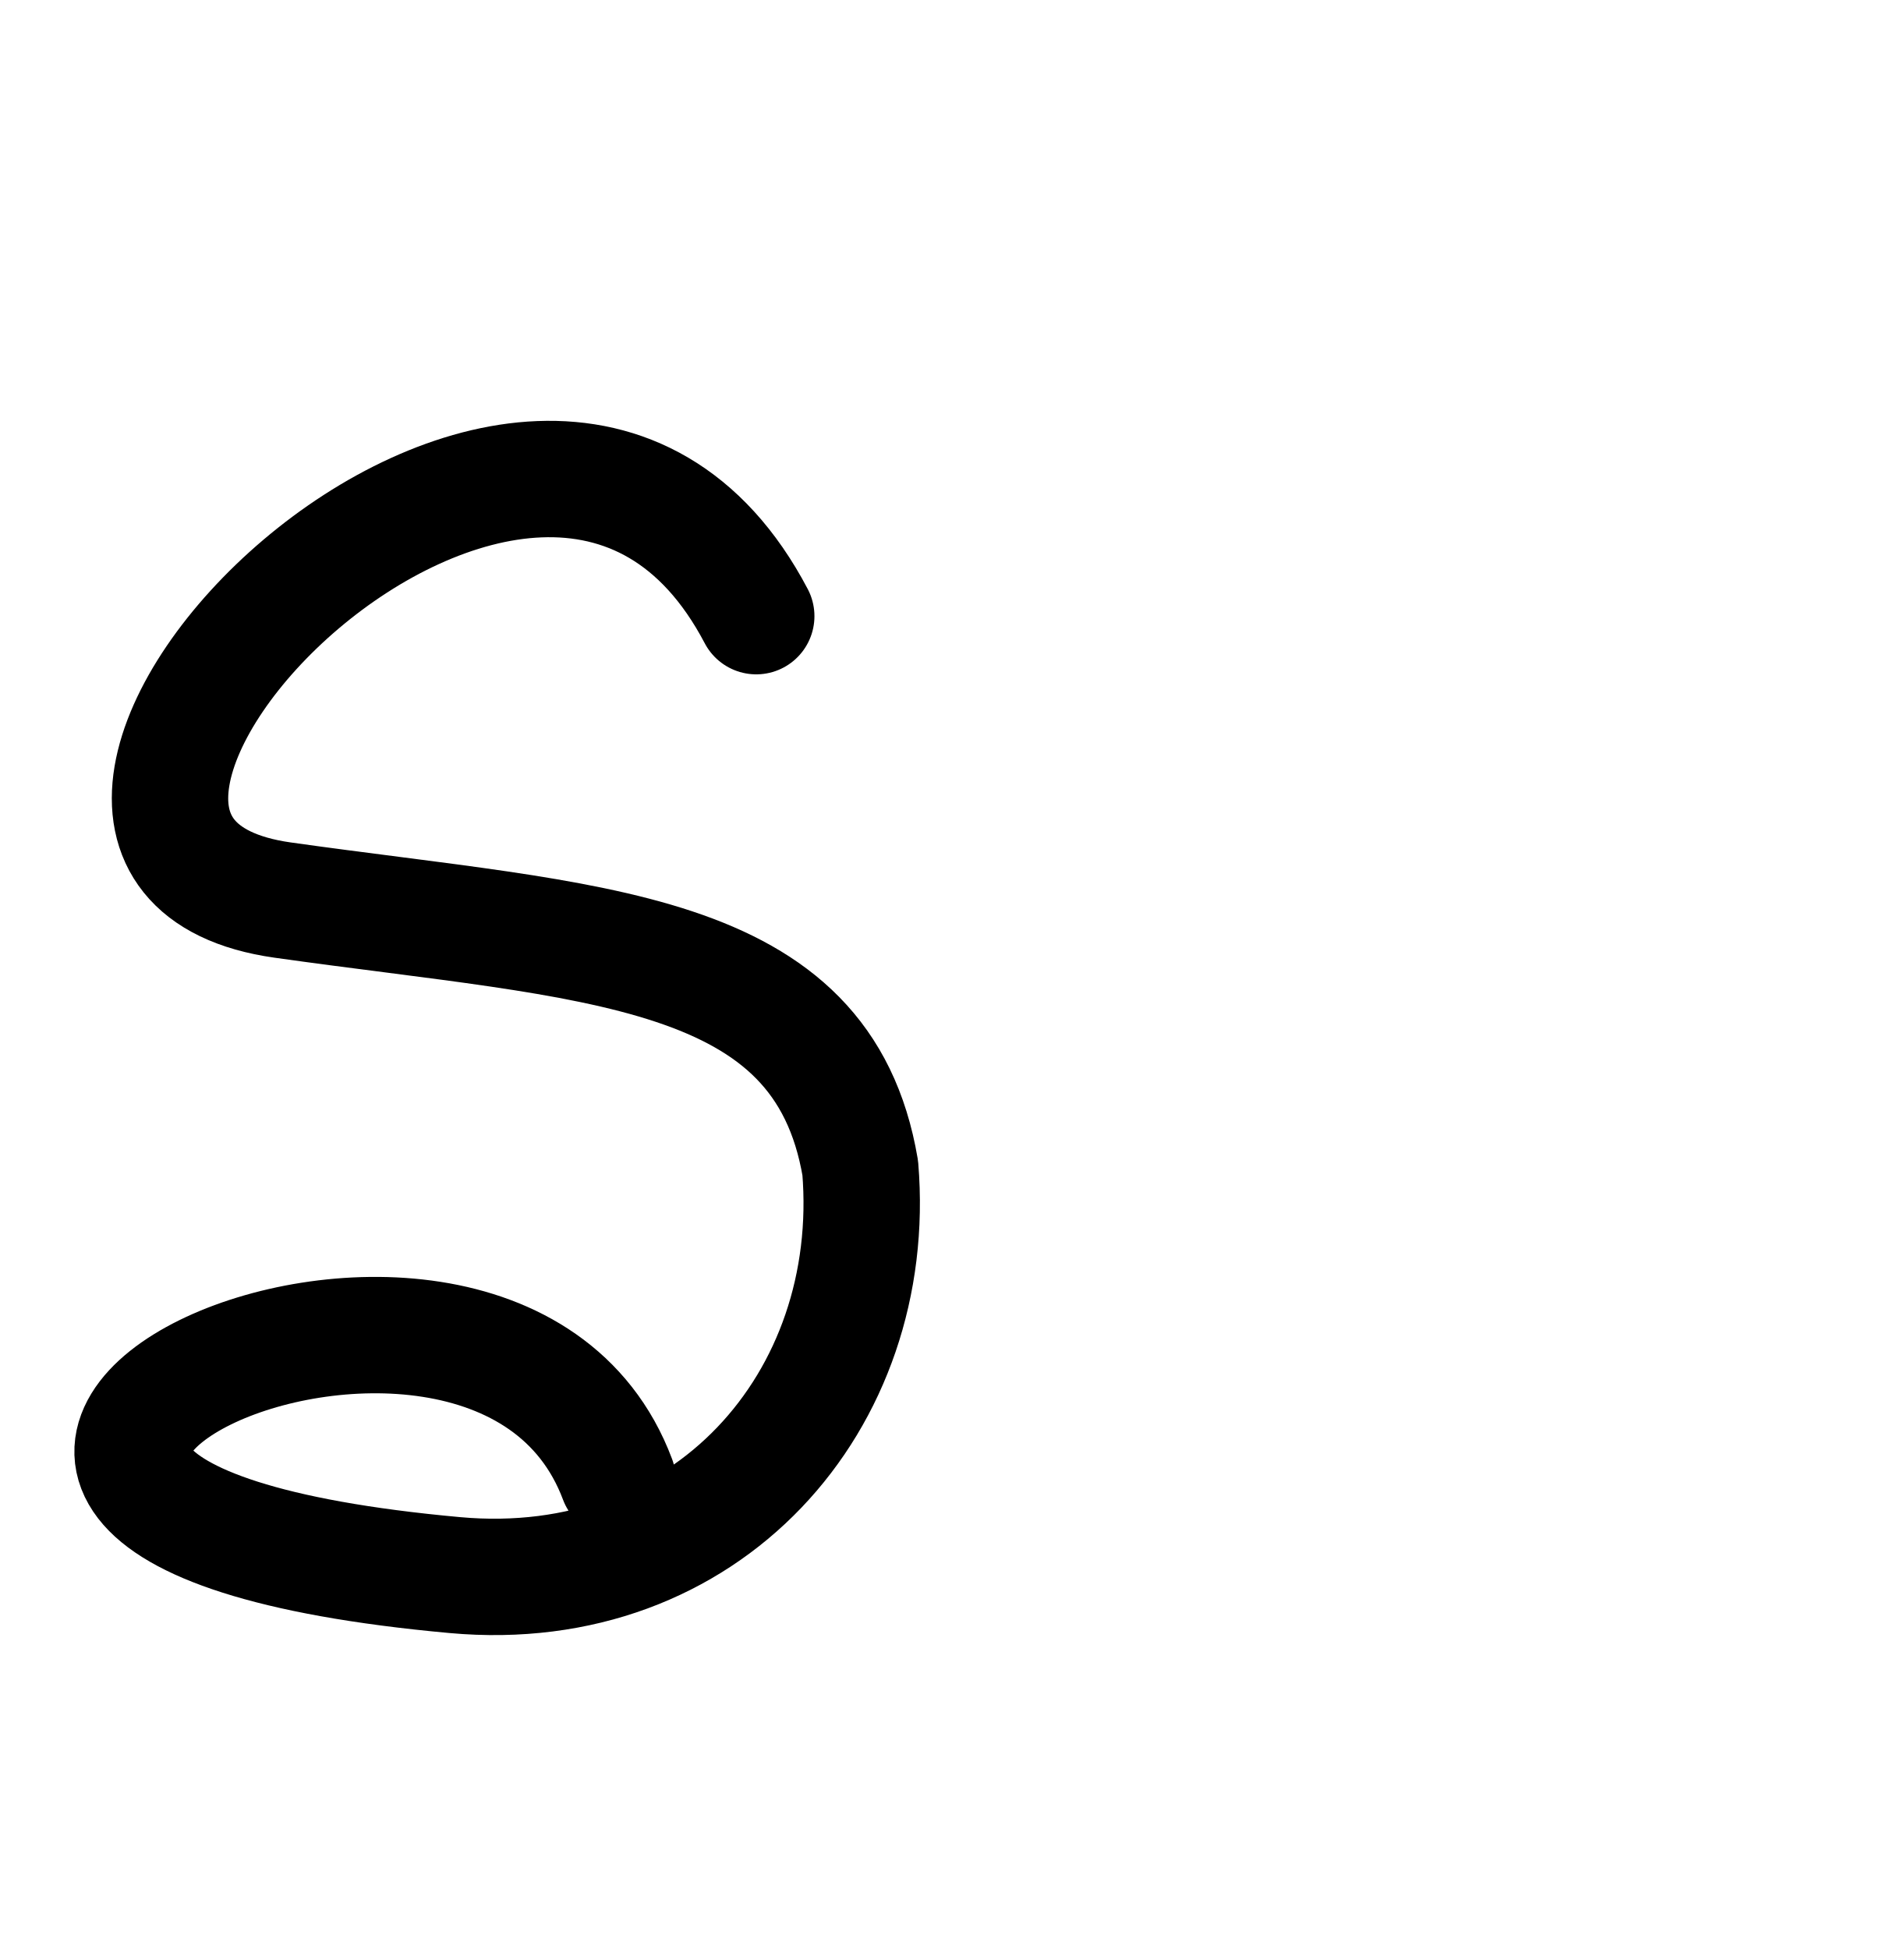
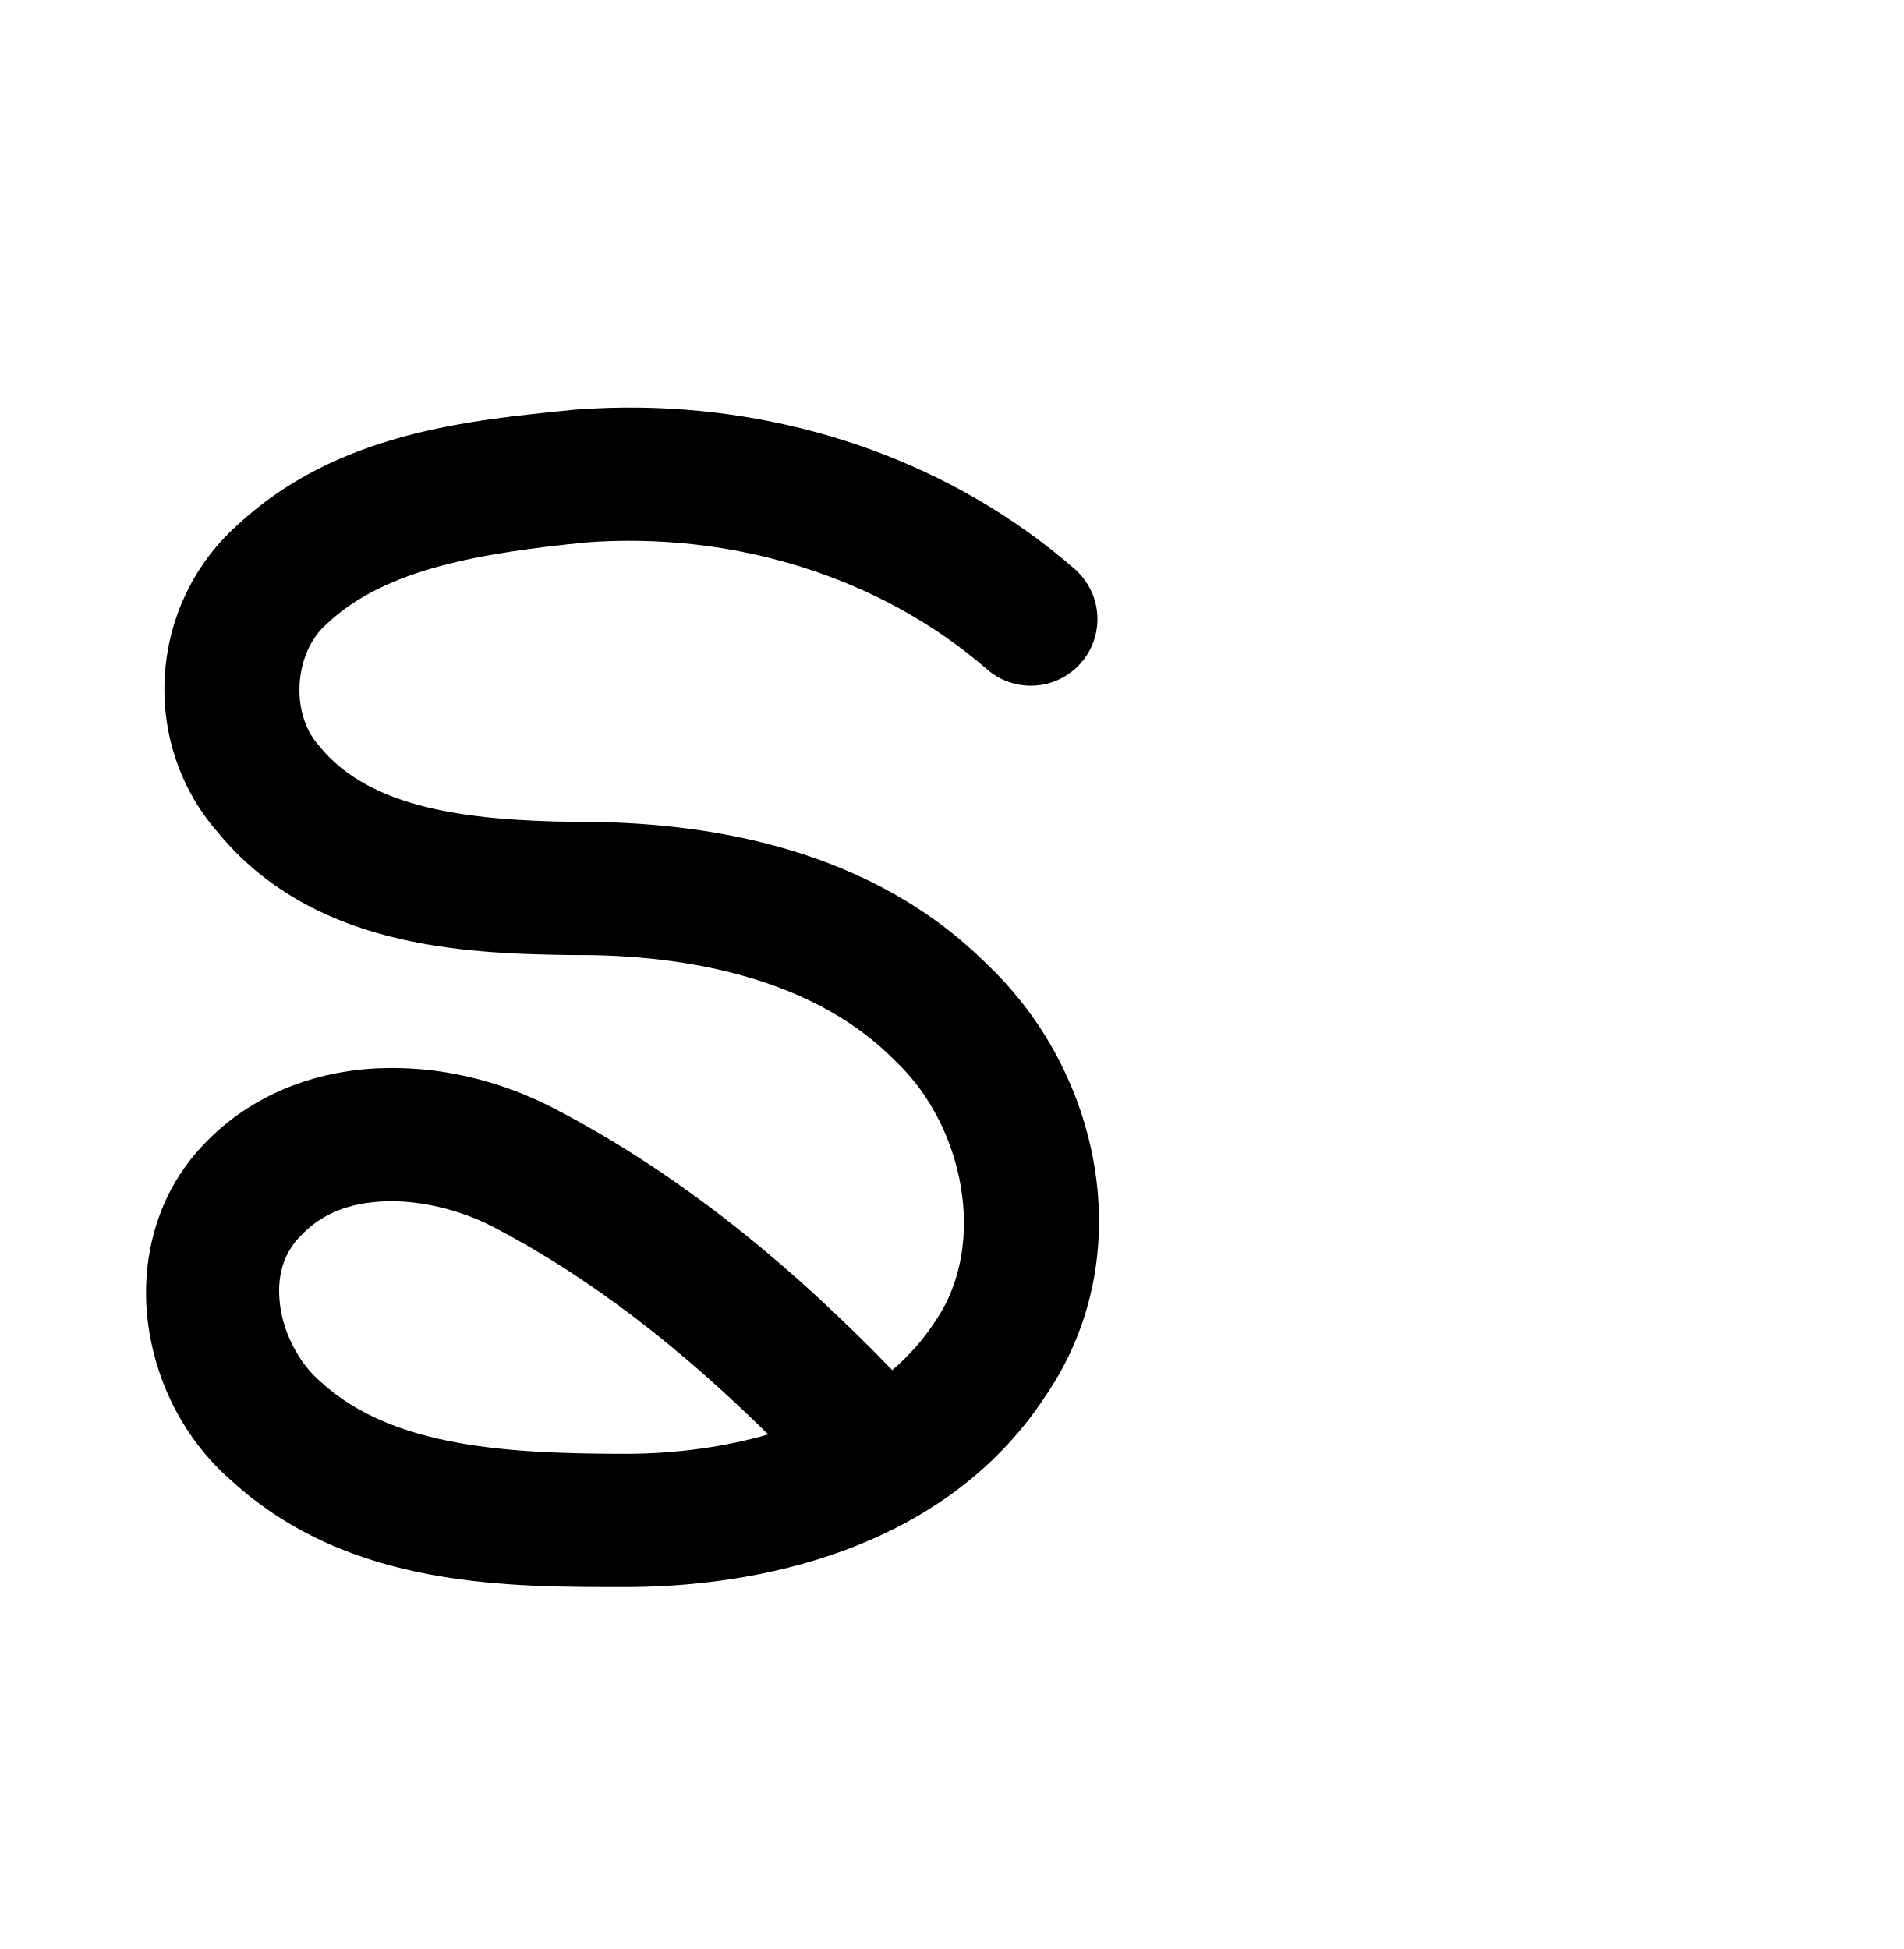
<svg xmlns="http://www.w3.org/2000/svg" width="2000" height="2048" id="svg2992" version="1.1">
  <defs id="defs5498">
    </defs>
  <g id="layer1" transform="translate(0,1048)">
-     <path style="fill:none;fill-rule:evenodd;stroke:#000000;stroke-width:122.298;stroke-linecap:round;stroke-linejoin:round;stroke-miterlimit:4;stroke-dasharray:none;stroke-opacity:1" d="M 794.561,-400.546 C 566.967,-834.029 -86.995,-156.463 296.88,-102.222 624,-56 864,-56 903.85,179.405 924,424 742.952,631.192 477.878,607.095 -313.97,535.108 513.108,144.556 648.832,506.463" id="path5957" />
+     <path style="color:#000000;font-style:normal;font-variant:normal;font-weight:normal;font-stretch:normal;font-size:medium;line-height:normal;font-family:sans-serif;text-indent:0;text-align:start;text-decoration:none;text-decoration-line:none;text-decoration-style:solid;text-decoration-color:#000000;letter-spacing:normal;word-spacing:normal;text-transform:none;direction:ltr;block-progression:tb;writing-mode:lr-tb;baseline-shift:baseline;text-anchor:start;white-space:normal;clip-rule:nonzero;display:inline;overflow:visible;visibility:visible;opacity:1;isolation:auto;mix-blend-mode:normal;color-interpolation:sRGB;color-interpolation-filters:linearRGB;solid-color:#000000;solid-opacity:1;fill:#000000;fill-opacity:1;fill-rule:evenodd;stroke:none;stroke-width:140;stroke-linecap:round;stroke-linejoin:round;stroke-miterlimit:4;stroke-dasharray:none;stroke-dashoffset:0;stroke-opacity:1;color-rendering:auto;image-rendering:auto;shape-rendering:auto;text-rendering:auto;enable-background:accumulate" d="m 674.553,-619.676 c -23.43,-0.391 -46.884,0.308 -70.258,2.096 a 70.007,70.007 0 0 0 -1.703,0.152 c -109.859,11.111 -249.419,23.71 -354.359,122.262 -91.705,83.094 -101.555,226.507 -20.342,320.68 99.401,121.743 256.535,128.407 371.543,130.039 a 70.007,70.007 0 0 0 1.547,0.006 c 128.178,-1.015 256.996,27.739 338.553,110.137 a 70.007,70.007 0 0 0 1.604,1.568 c 71.835,68.071 96.38,192.122 42.377,271.73 a 70.007,70.007 0 0 0 -0.934,1.412 C 970.144,359.728 954.858,376.743 937.5,391.766 834.133,284.722 716.569,186.112 579.604,115.375 a 70.007,70.007 0 0 0 -0.48,-0.246 C 524.775,87.589 461.737,71.651 396.945,74.557 332.33,77.455 264.078,101.262 213.721,154.947 c -50.563,52.751 -66.586,124.093 -58.139,187.855 8.431,63.638 39.022,123.202 88.615,166.02 124.248,112.62 290.315,110.968 418.502,110.859 a 70.007,70.007 0 0 0 0.609,-0.004 c 155.46,-1.485 337.568,-49.852 436.479,-202.734 98.082,-145.327 56.985,-337.737 -61.828,-450.783 C 917.605,-154.614 748.571,-185.615 599.873,-184.438 l 1.547,0.004 c -109.088,-1.548 -212.623,-13.681 -265.611,-79.195 a 70.007,70.007 0 0 0 -1.637,-1.949 c -29.224,-33.559 -25.063,-95.995 8.219,-126.002 a 70.007,70.007 0 0 0 1.197,-1.104 c 61.728,-58.316 163.993,-74.375 272.025,-85.338 151.884,-11.458 307.358,34.473 420.891,132.875 a 70.007,70.007 0 1 0 91.695,-105.795 C 1001.443,-560.804 838.563,-616.941 674.553,-619.676 Z M 417.166,214.342 c 32.976,1.066 68.942,10.64 98.51,25.592 106.573,55.094 203.123,132.114 291.439,219.346 -46.14,13.358 -95.841,19.915 -144.965,20.398 -126.614,0.093 -249.107,-6.232 -324.566,-75.127 a 70.007,70.007 0 0 0 -1.625,-1.439 c -21.125,-18.119 -37.675,-49.148 -41.59,-78.695 -3.915,-29.548 2.574,-54.085 20.521,-72.721 a 70.007,70.007 0 0 0 0.754,-0.797 c 22.06,-23.635 51.019,-34.843 87.574,-36.482 4.569,-0.205 9.228,-0.227 13.947,-0.074 z" id="path4144-0-0" />
+     <path style="fill:none;fill-rule:evenodd;stroke:#000000;stroke-width:140;stroke-linecap:round;stroke-linejoin:round;stroke-miterlimit:4;stroke-dasharray:none;stroke-opacity:1" d="m -857.193,502.558 c -82.655,-92.694 -176.523,-175.381 -278.904,-245.683 -63.829,-43.829 -133.713,-83.797 -210.75,-91.564 -38.519,-3.883 -78.261,0.678 -113.713,16.232 -35.452,15.554 -66.353,42.505 -83.813,77.058 -20.597,40.762 -21.297,90.152 -5.879,133.141 15.418,42.989 46.018,79.655 83.097,106.319 74.157,53.327 169.472,66.395 260.719,70.522 100.395,4.541 203.522,-0.24 296.755,-37.756 46.617,-18.758 90.245,-45.702 125.774,-81.236 35.529,-35.533 62.762,-79.839 75.507,-128.445 13.162,-50.195 10.566,-104.086 -5.218,-153.519 -15.784,-49.433 -44.49,-94.398 -81.098,-131.176 -73.215,-73.556 -175.784,-112.797 -278.891,-124.625 -97.026,-11.131 -197.11,0.012 -291.205,-26.141 -47.048,-13.076 -92.282,-35.955 -125.832,-71.437 -16.775,-17.741 -30.463,-38.509 -39.299,-61.27 -8.836,-22.761 -12.752,-47.525 -10.457,-71.833 2.49,-26.384 12.26,-51.865 26.829,-74.002 14.569,-22.137 33.845,-40.991 55.461,-56.321 43.233,-30.66 94.952,-46.997 146.659,-58.641 120.047,-27.035 246.72,-30.879 365.553,1.071 89.608,24.093 173.715,68.412 244.249,128.703" id="path4144-0-0-2" />
  </g>
</svg>
